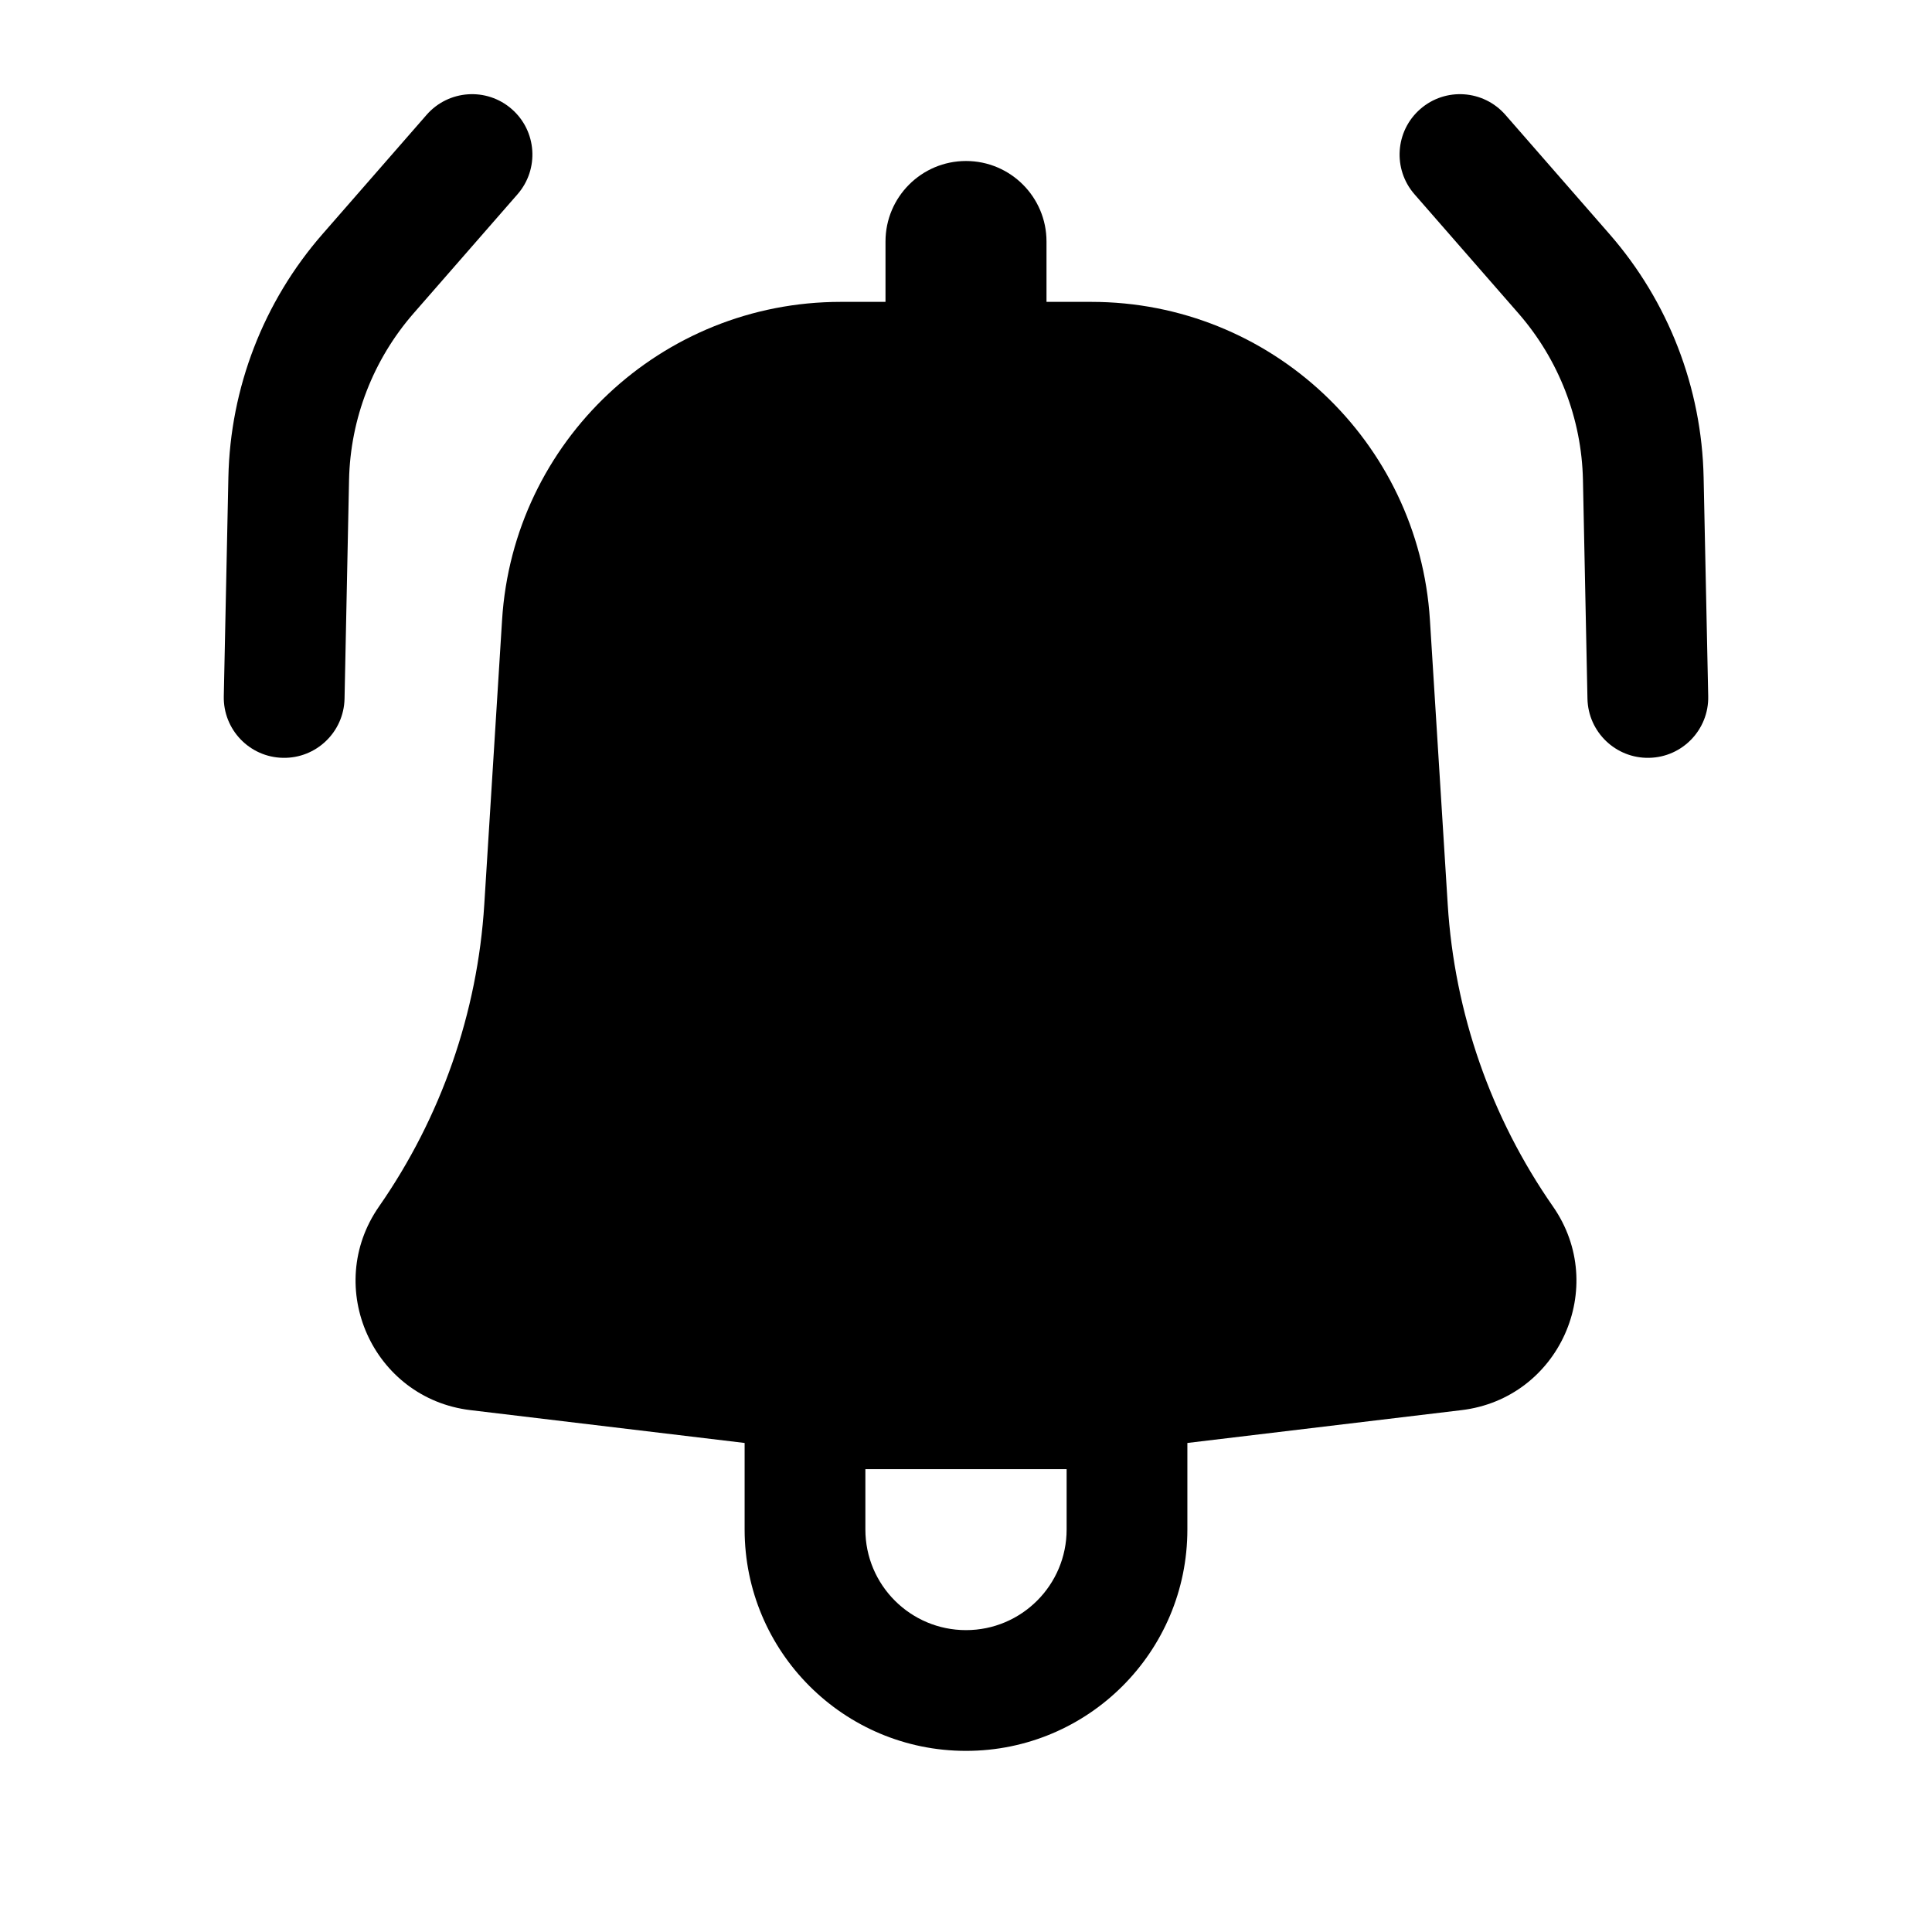
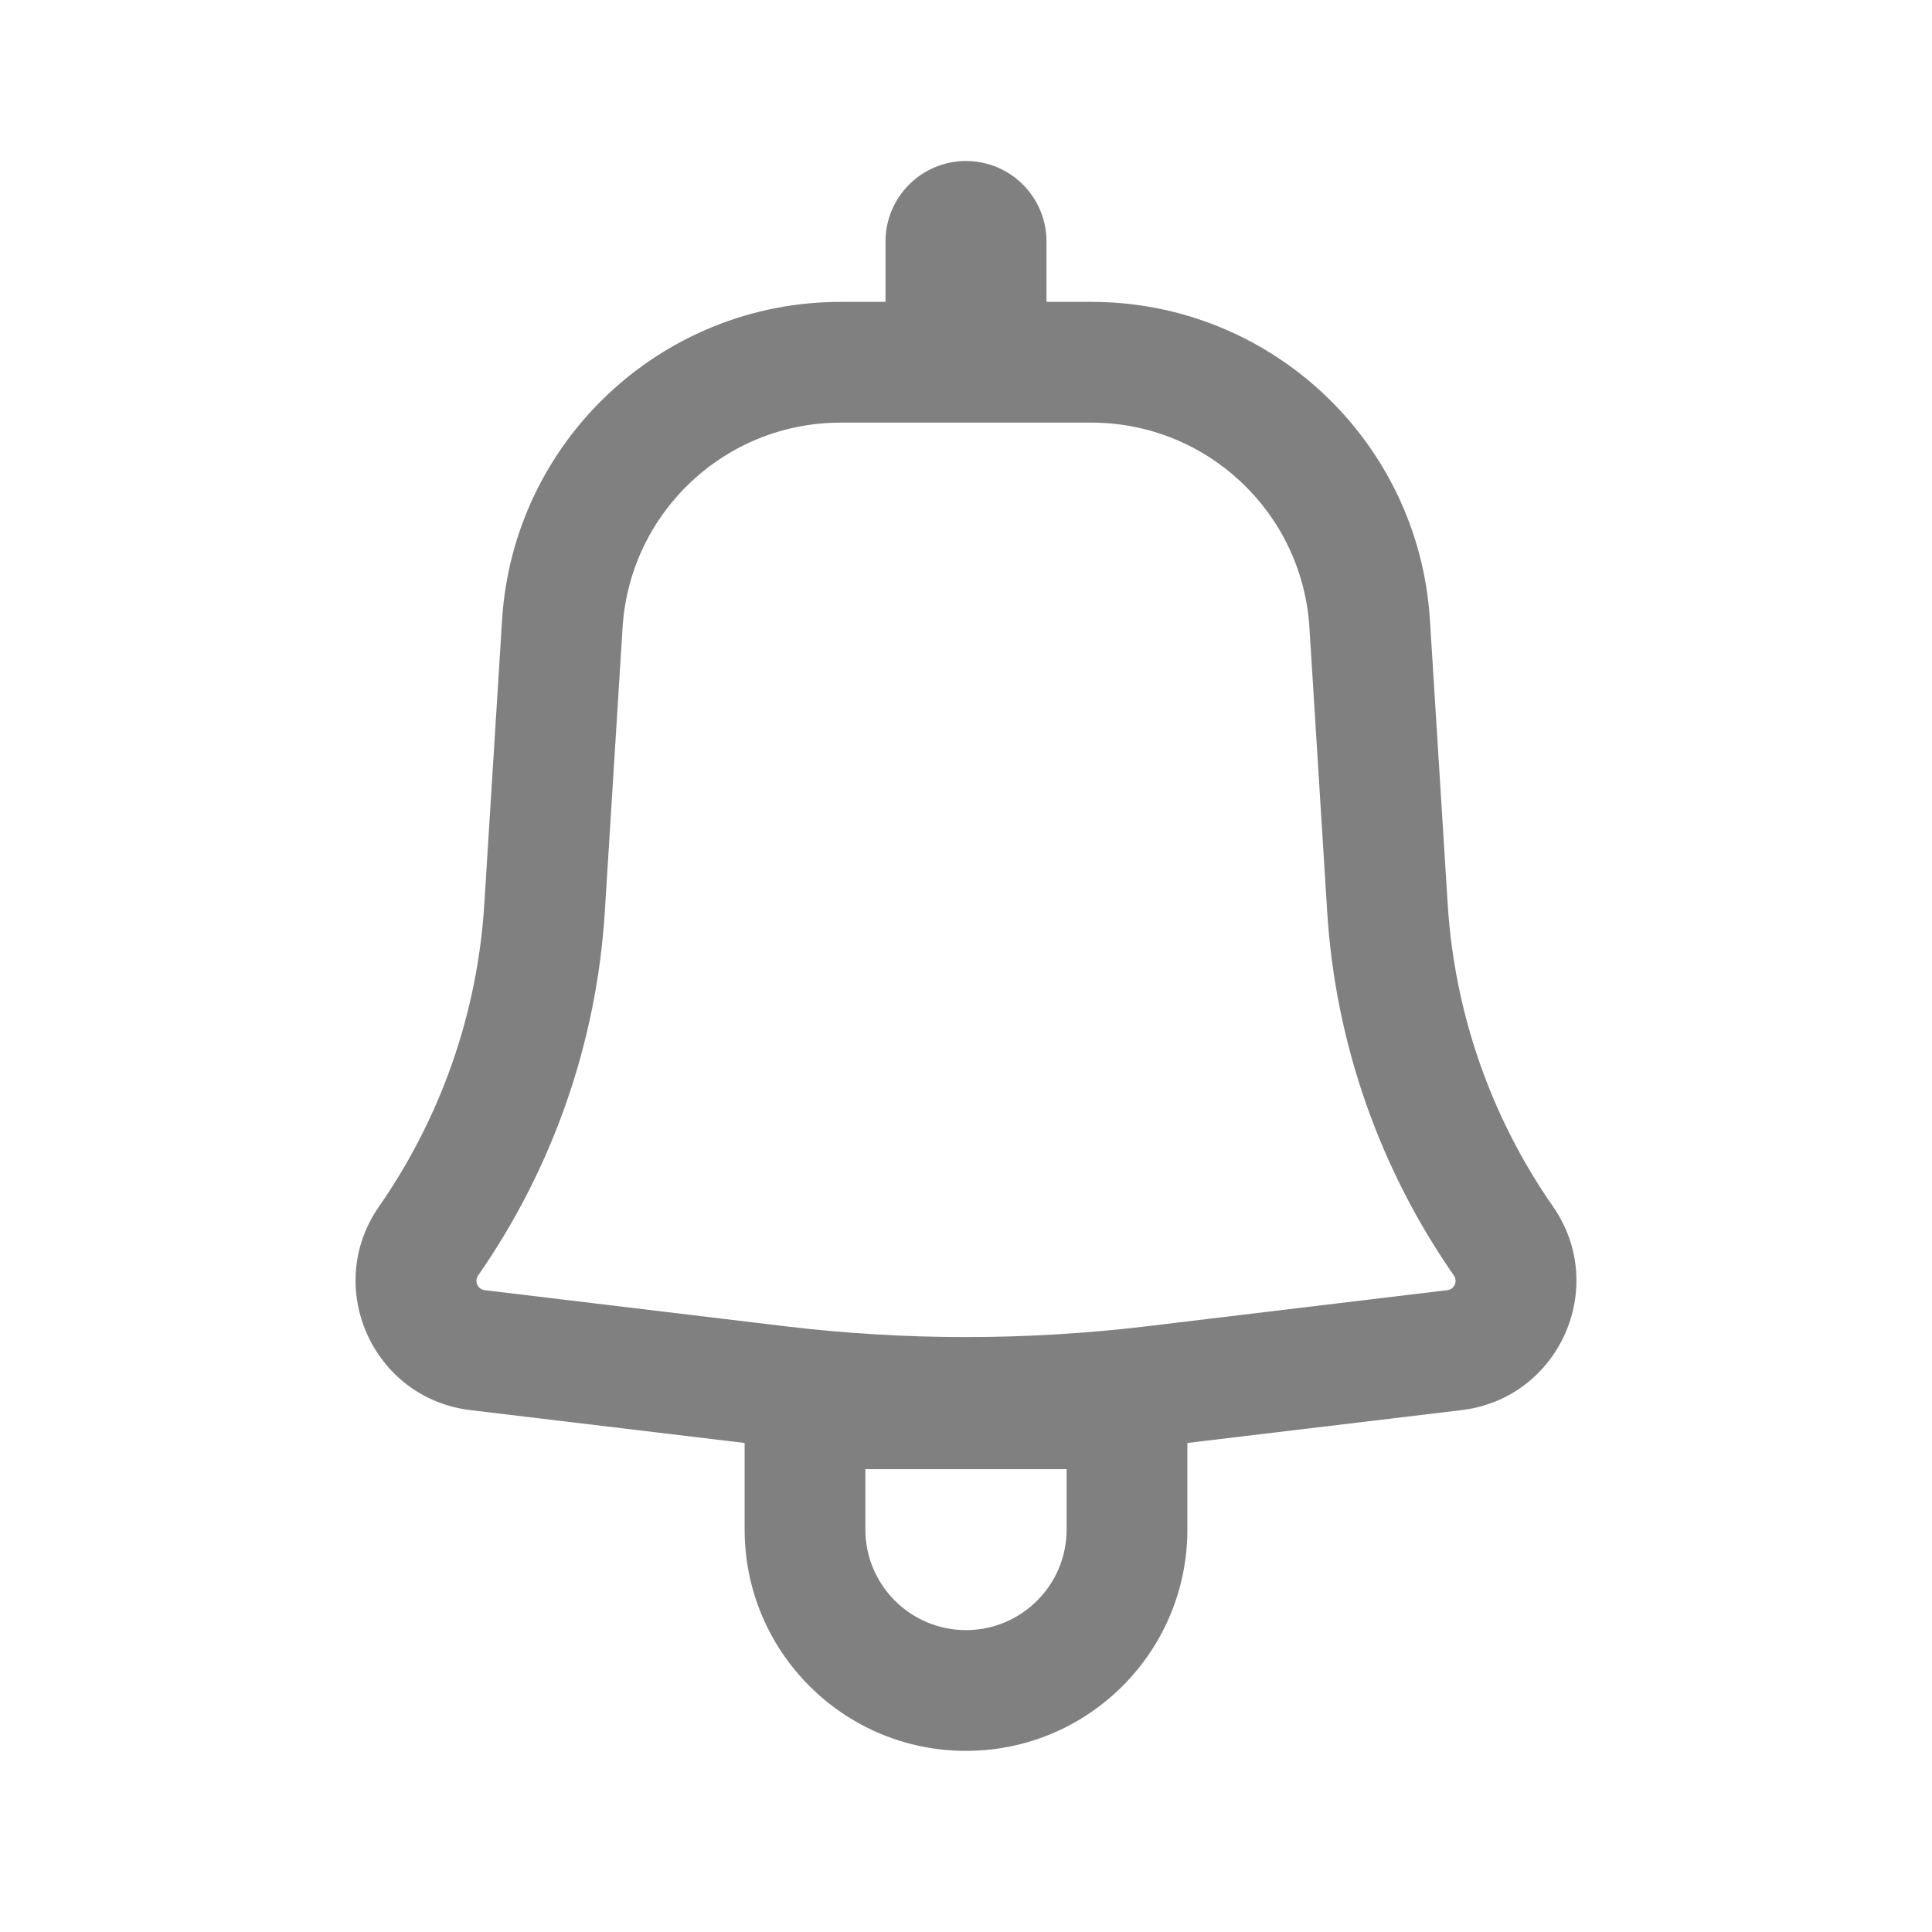
<svg xmlns="http://www.w3.org/2000/svg" width="24" height="24" viewBox="0 0 24 24" fill="none">
-   <path d="M6.429 2.413C6.701 2.101 6.669 1.627 6.357 1.355C6.045 1.082 5.571 1.115 5.299 1.427L4.007 2.907C3.274 3.746 2.86 4.817 2.837 5.931L2.78 8.649C2.771 9.063 3.1 9.406 3.514 9.414C3.928 9.423 4.271 9.094 4.28 8.68L4.336 5.962C4.352 5.2 4.636 4.468 5.137 3.893L6.429 2.413Z" fill="black" />
-   <path fill-rule="evenodd" clip-rule="evenodd" d="M6.237 7.701C6.376 5.48 8.217 3.75 10.443 3.75H11V3C11 2.448 11.448 2 12 2C12.552 2 13 2.448 13 3V3.75H13.557C15.783 3.75 17.624 5.48 17.763 7.701L17.984 11.234C18.068 12.582 18.52 13.88 19.292 14.988C19.988 15.989 19.368 17.371 18.157 17.517L14.75 17.925V19C14.75 20.519 13.519 21.75 12 21.75C10.481 21.75 9.25 20.519 9.25 19V17.925L5.843 17.517C4.632 17.371 4.012 15.989 4.708 14.988C5.479 13.88 5.932 12.582 6.016 11.234L6.237 7.701ZM10.75 19C10.75 19.69 11.31 20.25 12 20.25C12.69 20.25 13.25 19.69 13.25 19V18.25H10.75V19Z" fill="black" />
-   <path d="M17.643 1.355C17.331 1.627 17.299 2.101 17.571 2.413L18.863 3.893C19.364 4.468 19.648 5.2 19.664 5.962L19.72 8.68C19.729 9.094 20.072 9.423 20.486 9.414C20.9 9.406 21.229 9.063 21.22 8.649L21.163 5.931C21.14 4.817 20.726 3.746 19.993 2.907L18.701 1.427C18.429 1.115 17.955 1.082 17.643 1.355Z" fill="black" />
+   <path fill-rule="evenodd" clip-rule="evenodd" d="M13 3C13 2.448 12.552 2 12 2C11.448 2 11 2.448 11 3V3.75H10.443C8.218 3.75 6.376 5.48 6.237 7.701L6.016 11.234C5.932 12.581 5.479 13.88 4.708 14.988C4.012 15.989 4.632 17.371 5.843 17.517L9.25 17.925V19C9.25 20.519 10.481 21.75 12 21.75C13.519 21.75 14.75 20.519 14.75 19V17.925L18.157 17.517C19.368 17.371 19.988 15.989 19.292 14.988C18.52 13.88 18.068 12.581 17.984 11.234L17.763 7.701C17.624 5.48 15.783 3.75 13.557 3.75H13V3ZM10.443 5.25C9.01 5.25 7.824 6.364 7.734 7.794L7.513 11.328C7.412 12.949 6.867 14.511 5.94 15.844C5.889 15.917 5.934 16.017 6.022 16.027L9.759 16.476C11.248 16.654 12.752 16.654 14.241 16.476L17.978 16.027C18.066 16.017 18.111 15.917 18.06 15.844C17.133 14.511 16.588 12.949 16.487 11.328L16.266 7.794C16.176 6.364 14.99 5.25 13.557 5.25H10.443ZM12 20.25C11.31 20.25 10.75 19.69 10.75 19V18.25H13.25V19C13.25 19.69 12.69 20.25 12 20.25Z" fill="grey" />
</svg>
